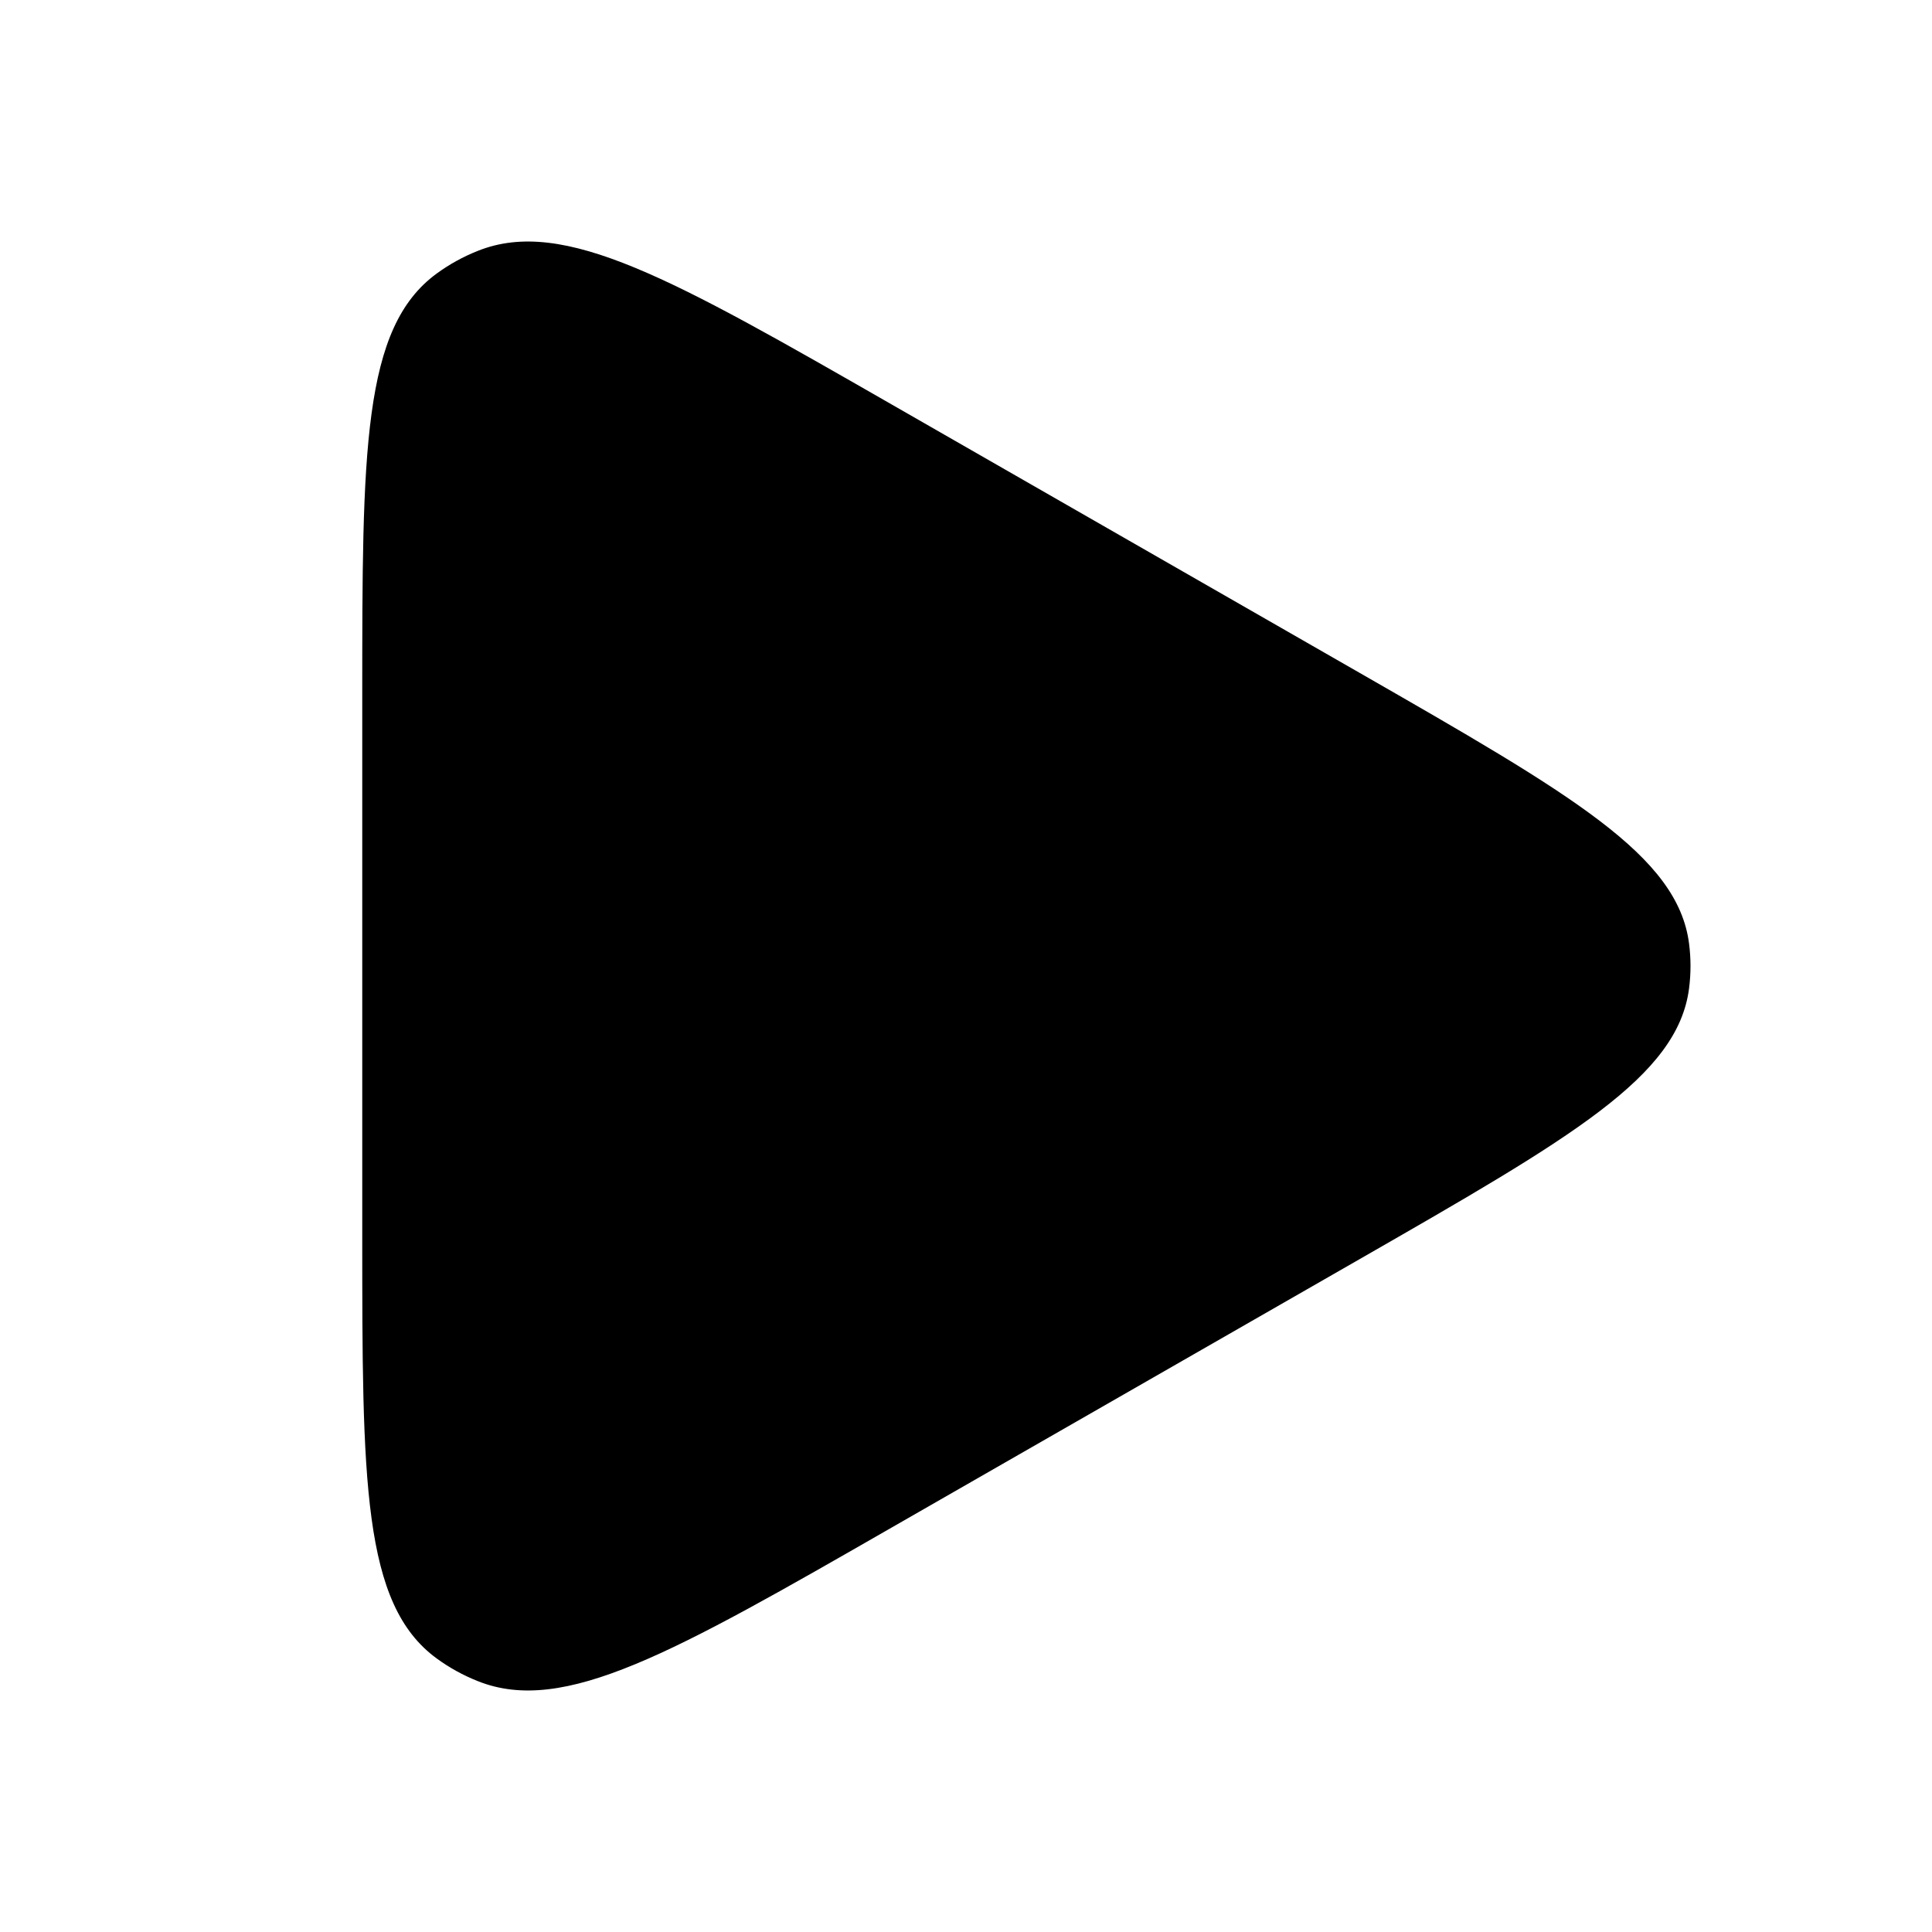
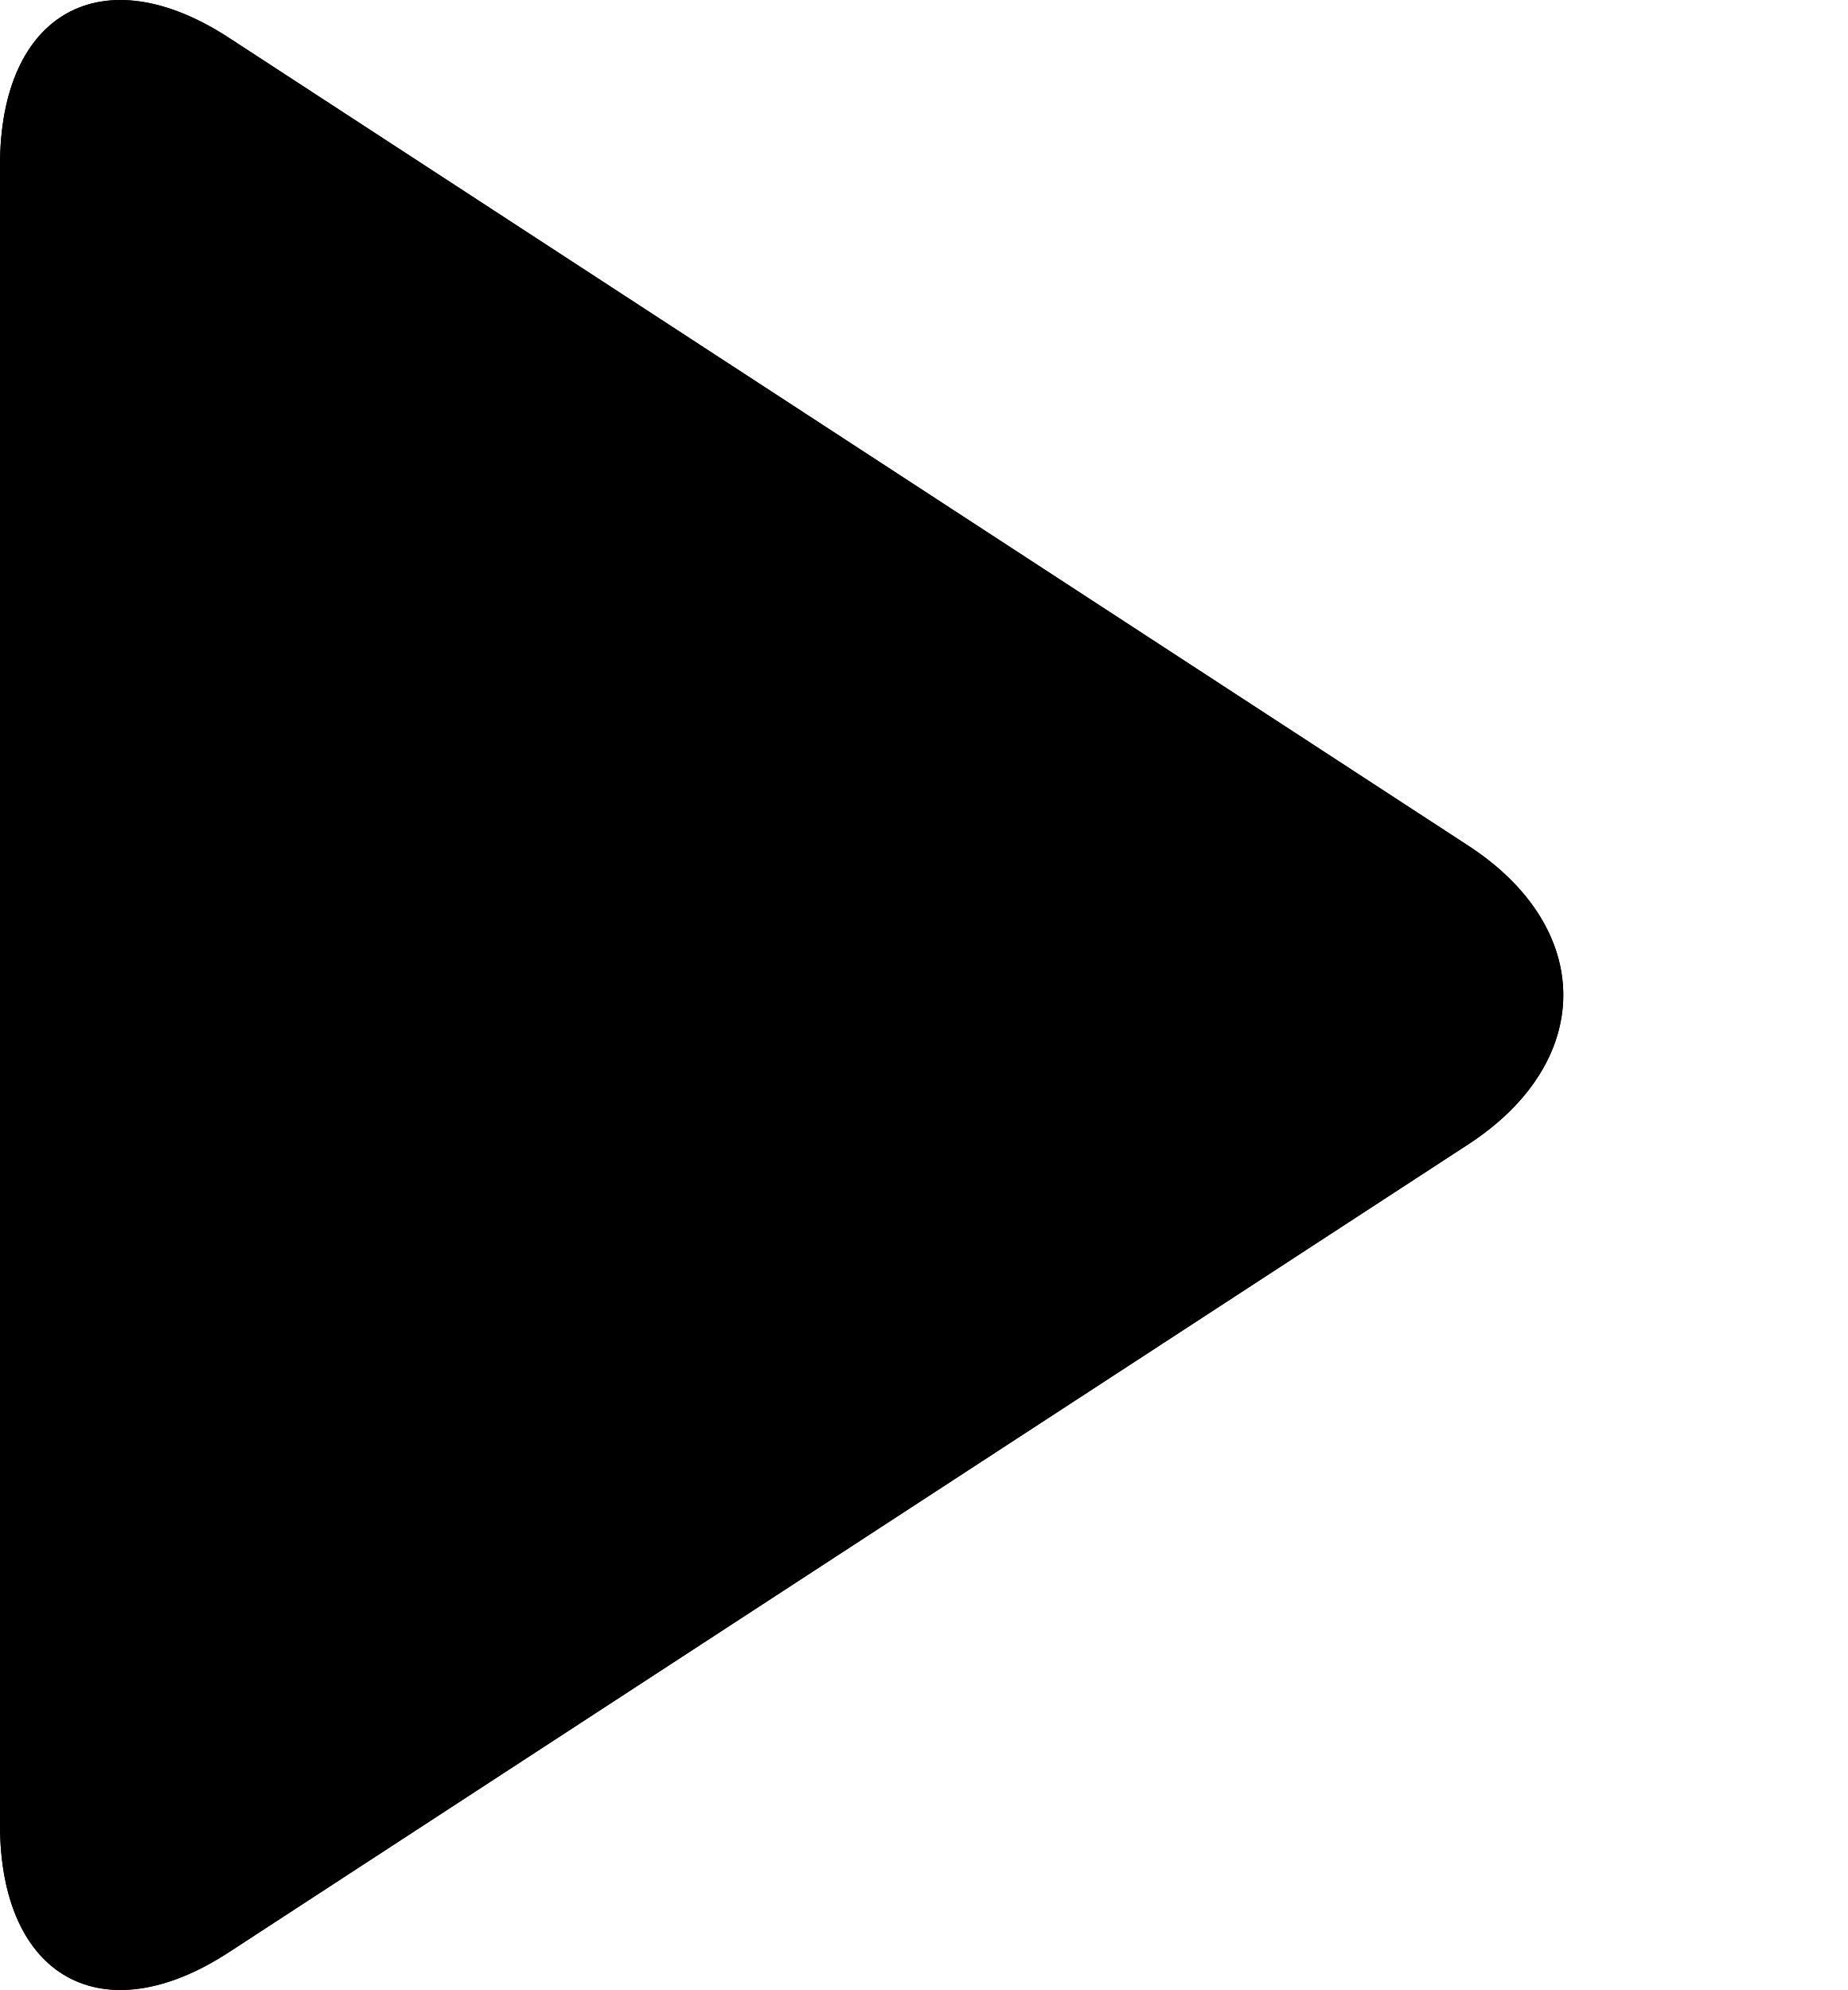
- <svg xmlns="http://www.w3.org/2000/svg" width="16px" height="16px" viewBox="0 0 16 16" version="1.1">
-   <path fill="currentColor" d="M3,5.778 C3,3.736 3,2.715 3.617,2.265 C3.721,2.189 3.835,2.126 3.956,2.078 C4.669,1.792 5.575,2.312 7.387,3.351 L11.261,5.573 C13.016,6.58 13.894,7.084 13.988,7.814 C14.004,7.938 14.004,8.063 13.988,8.186 C13.894,8.916 13.016,9.42 11.261,10.427 L7.387,12.649 C5.575,13.689 4.669,14.208 3.956,13.922 C3.835,13.874 3.721,13.811 3.617,13.735 C3,13.285 3,12.264 3,10.222 L3,5.778 Z" />
+ <svg xmlns="http://www.w3.org/2000/svg" xmlns:xlink="http://www.w3.org/1999/xlink" viewBox="0 0 13 14" version="1.1">
+   <defs>
+     <linearGradient x1="50%" y1="0%" x2="50%" y2="100%" id="linearGradient-1">
+       <stop stop-color="currentColor" stop-opacity="0.85" offset="0%" />
+       <stop stop-color="currentColor" offset="100%" />
+     </linearGradient>
+     <path d="M3,13.836 L3,2.164 C3,1.086 3.721,0.686 4.611,1.266 L13.332,6.95 C14.223,7.531 14.222,8.47 13.332,9.05 L4.611,14.734 C3.72,15.315 3,14.912 3,13.836 Z" id="path-2" />
+   </defs>
+   <g id="Symbols" stroke="none" stroke-width="1" fill="none" fill-rule="evenodd">
+     <g id="Icon/System/Play_system" transform="translate(-3, -1)">
+       <g id="Group-4">
+         <g id="Combined-Shape">
+           <use fill="currentColor" xlink:href="#path-2" />
+           <use fill="currentcolor" xlink:href="#path-2" />
+         </g>
+       </g>
+     </g>
+   </g>
</svg>
